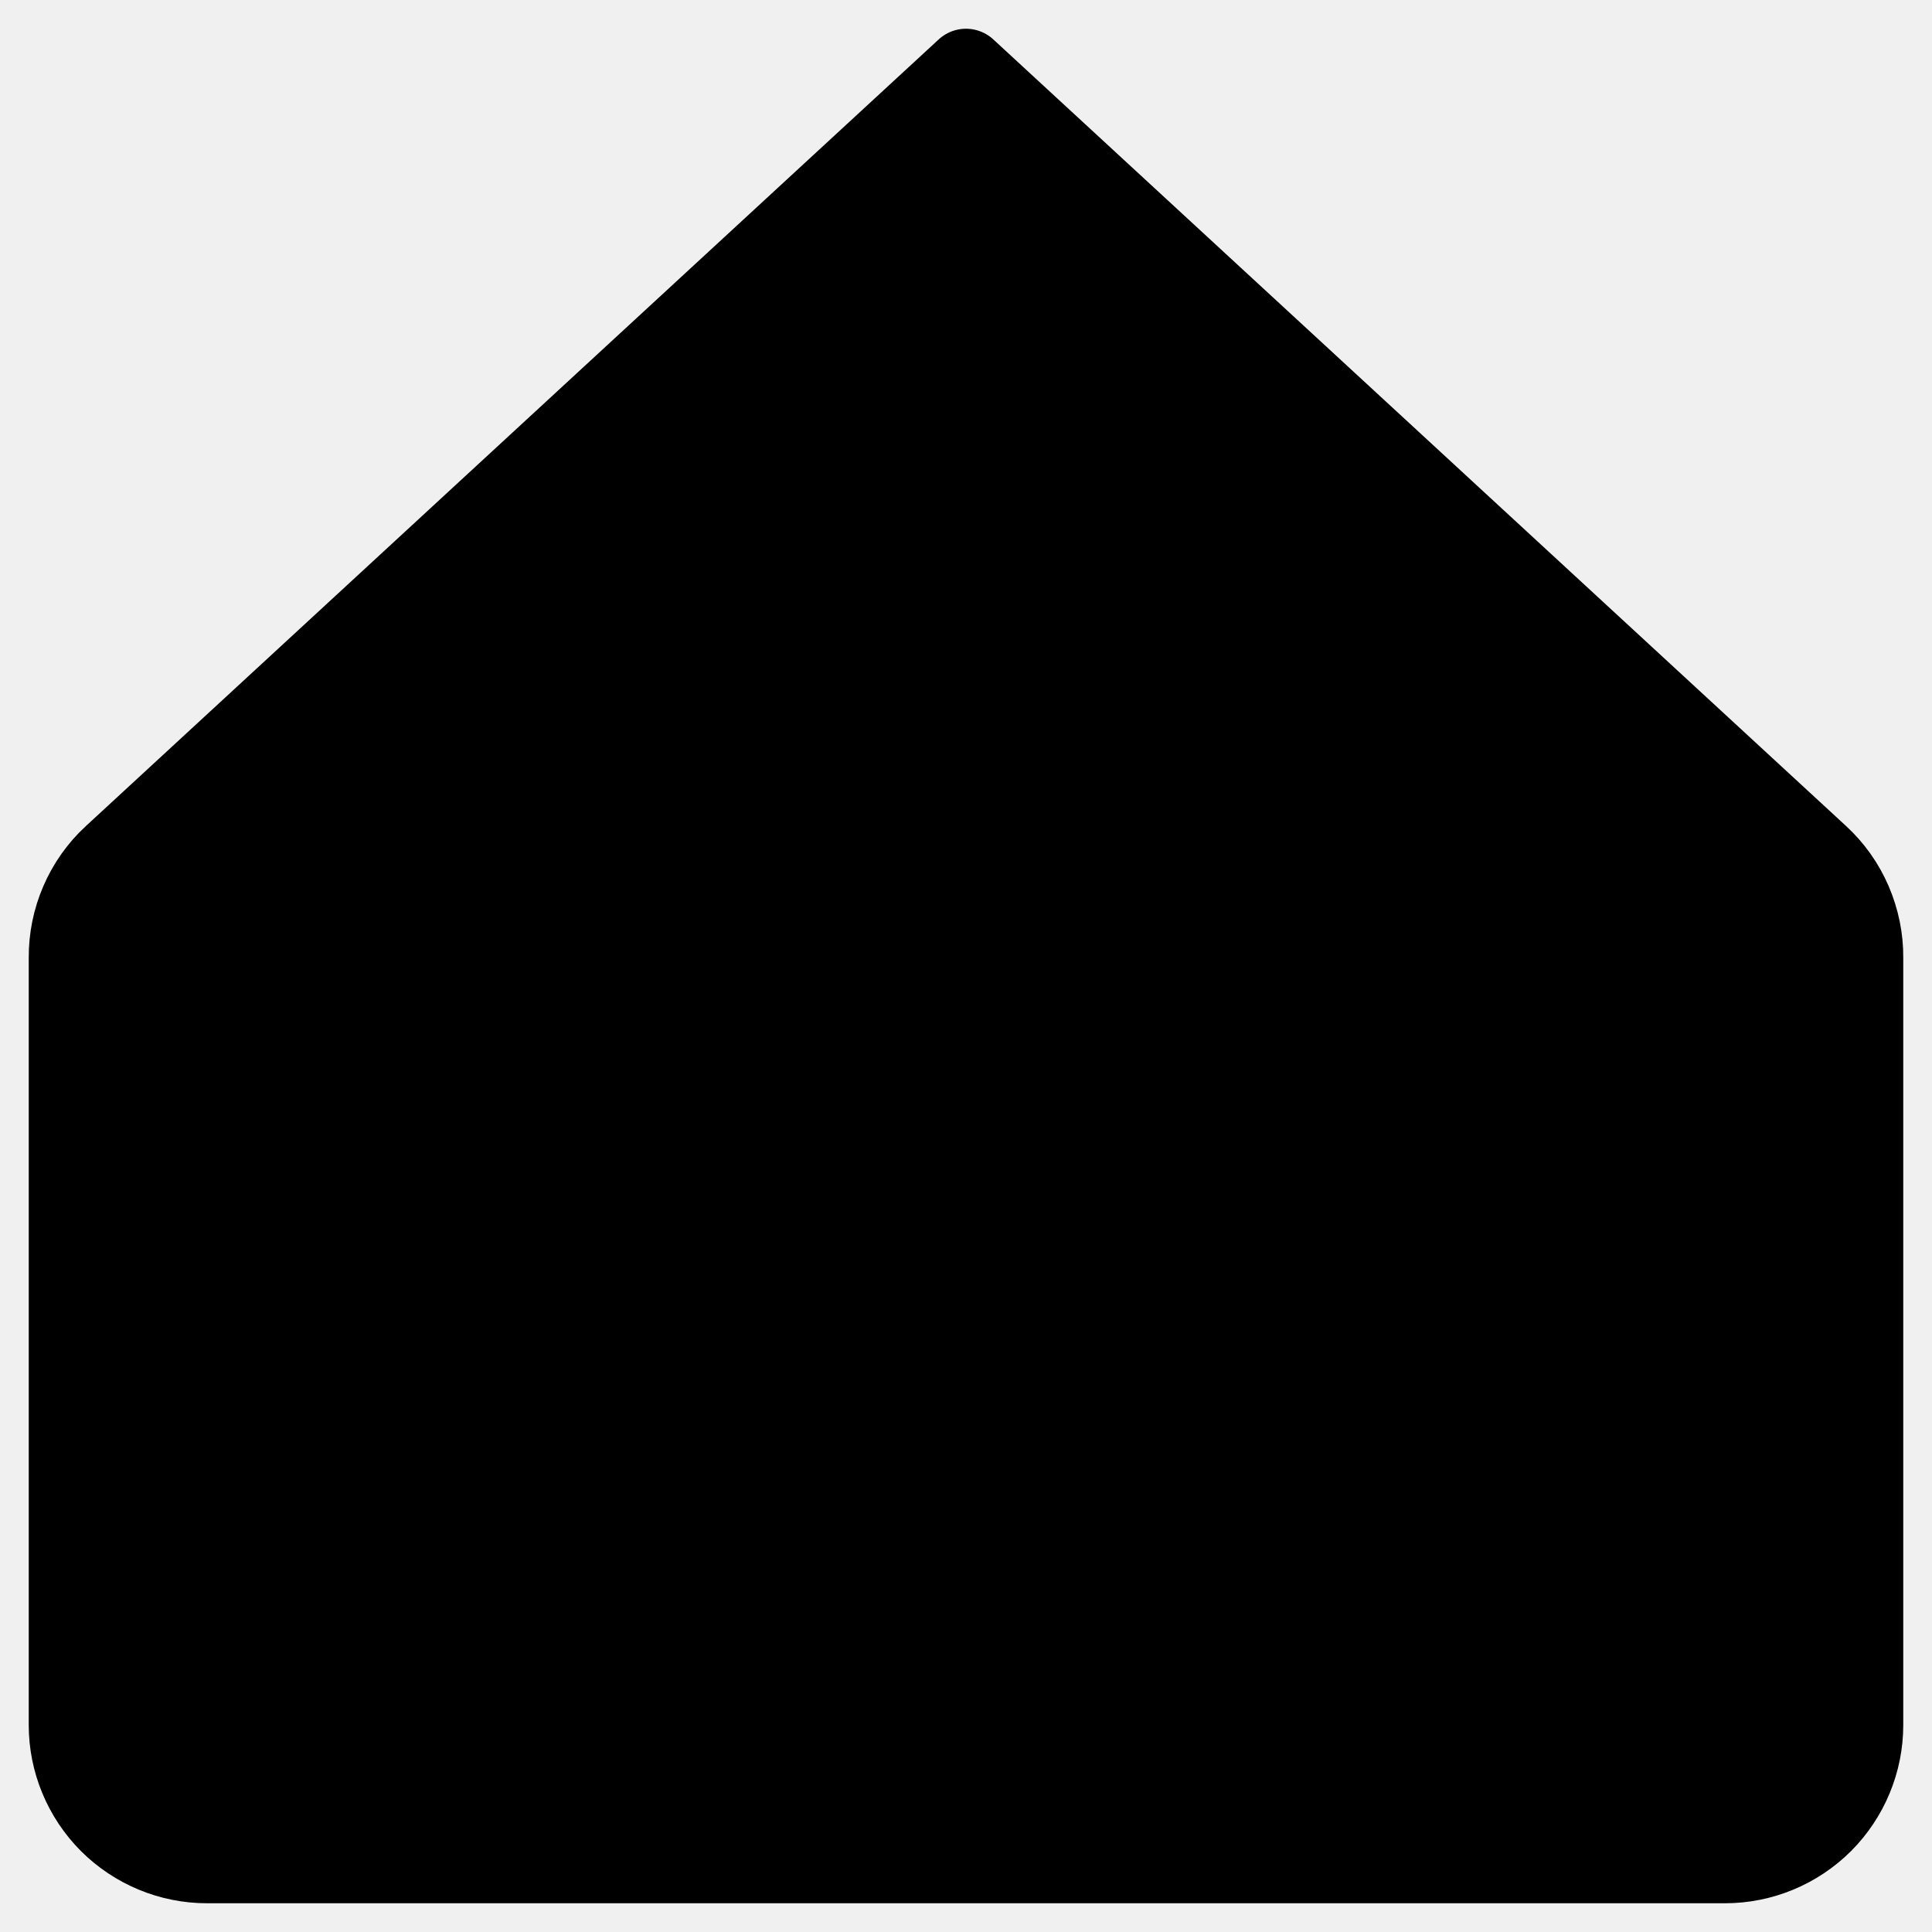
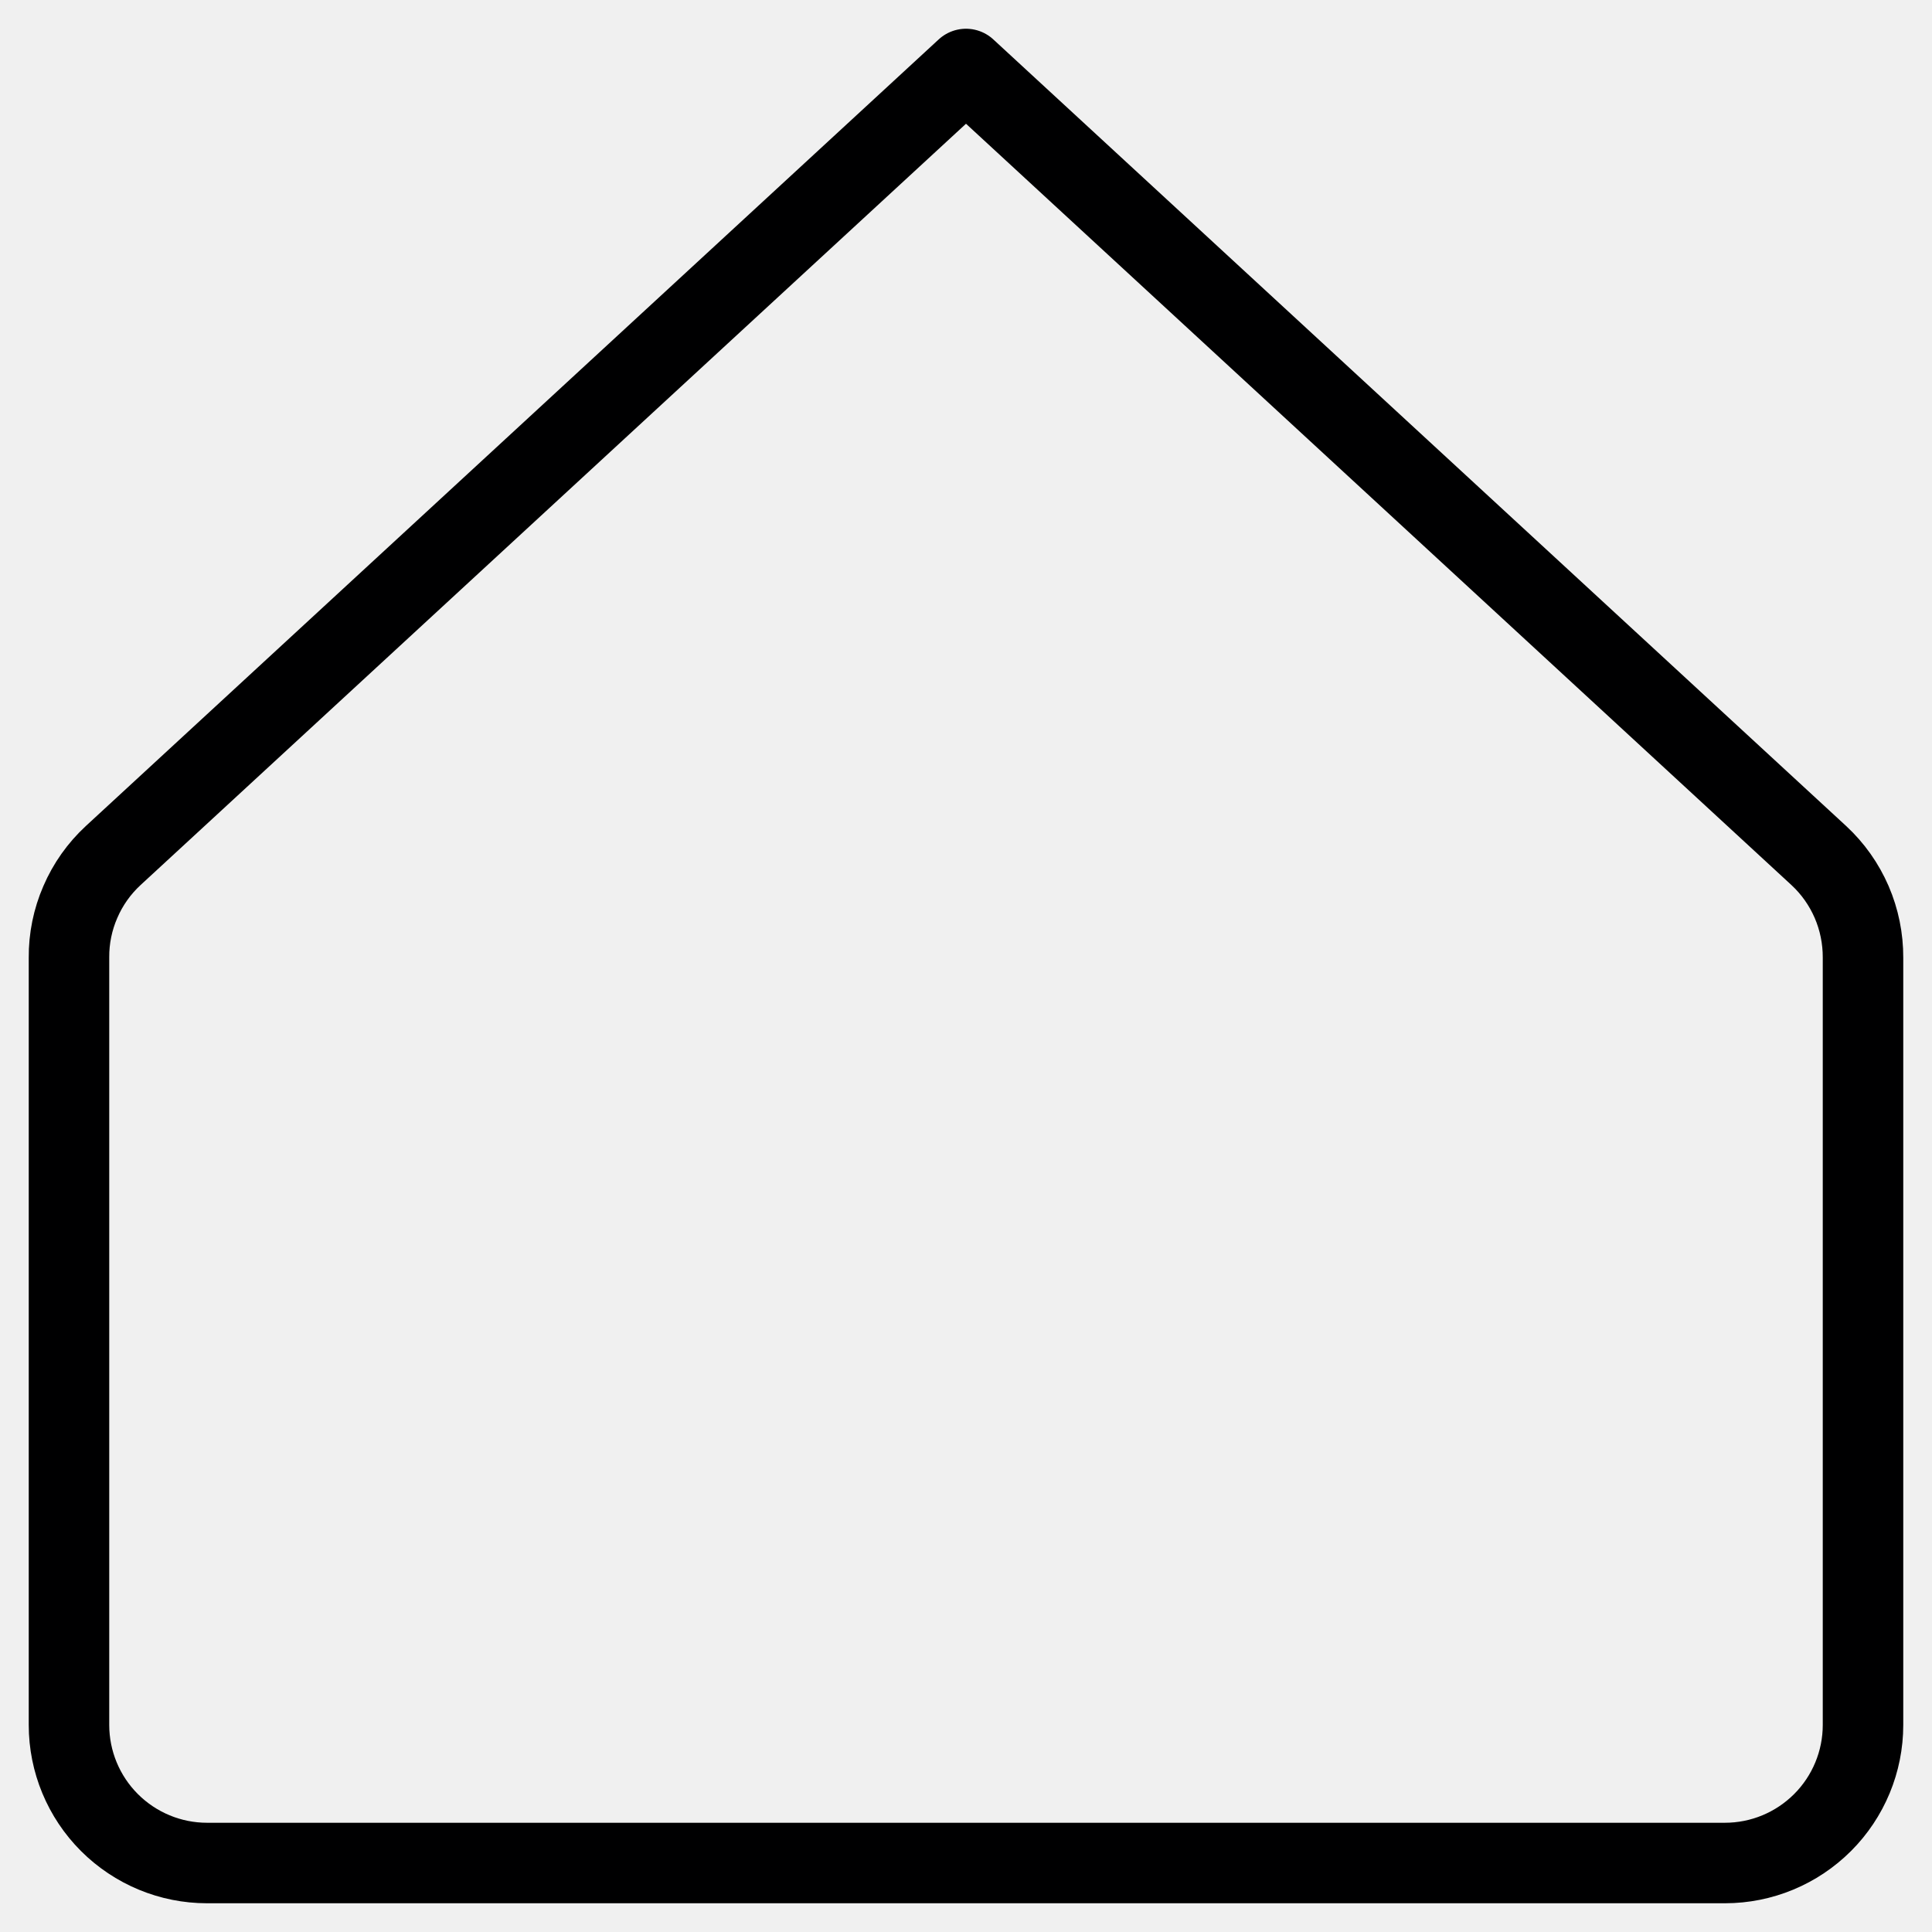
<svg xmlns="http://www.w3.org/2000/svg" width="24" height="24" viewBox="0 0 24 24" fill="none">
-   <g id="interface-home-1--home-house-map-roof--Streamline-Core" clip-path="url(#clip0_98_613)">
-     <path id="Vector" d="M23.143 11.897C23.145 11.659 23.096 11.424 23.002 11.205C22.908 10.987 22.769 10.79 22.594 10.629L12 0.857L1.406 10.629C1.231 10.79 1.092 10.987 0.998 11.205C0.903 11.424 0.856 11.659 0.857 11.897V21.429C0.857 21.883 1.038 22.319 1.359 22.641C1.681 22.962 2.117 23.143 2.571 23.143H21.429C21.883 23.143 22.319 22.962 22.641 22.641C22.962 22.319 23.143 21.883 23.143 21.429V11.897Z" fill="#000001" stroke="#000001" stroke-linecap="round" stroke-linejoin="round" />
+   <g clip-path="url(#clip0_408_1465)">
+     <path d="M23.143 11.897C23.144 11.659 23.096 11.423 23.002 11.205C22.907 10.986 22.769 10.79 22.594 10.628L12 0.857L1.406 10.628C1.231 10.79 1.092 10.986 0.998 11.205C0.903 11.423 0.855 11.659 0.857 11.897V21.428C0.857 21.883 1.038 22.319 1.359 22.64C1.681 22.962 2.117 23.143 2.571 23.143H21.428C21.883 23.143 22.319 22.962 22.641 22.64C22.962 22.319 23.143 21.883 23.143 21.428V11.897Z" stroke="#000001" stroke-linecap="round" stroke-linejoin="round" />
  </g>
  <defs>
-     <clipPath id="clip0_98_613">
+     <clipPath id="clip0_408_1465">
      <rect width="24" height="24" fill="white" />
    </clipPath>
  </defs>
</svg>
